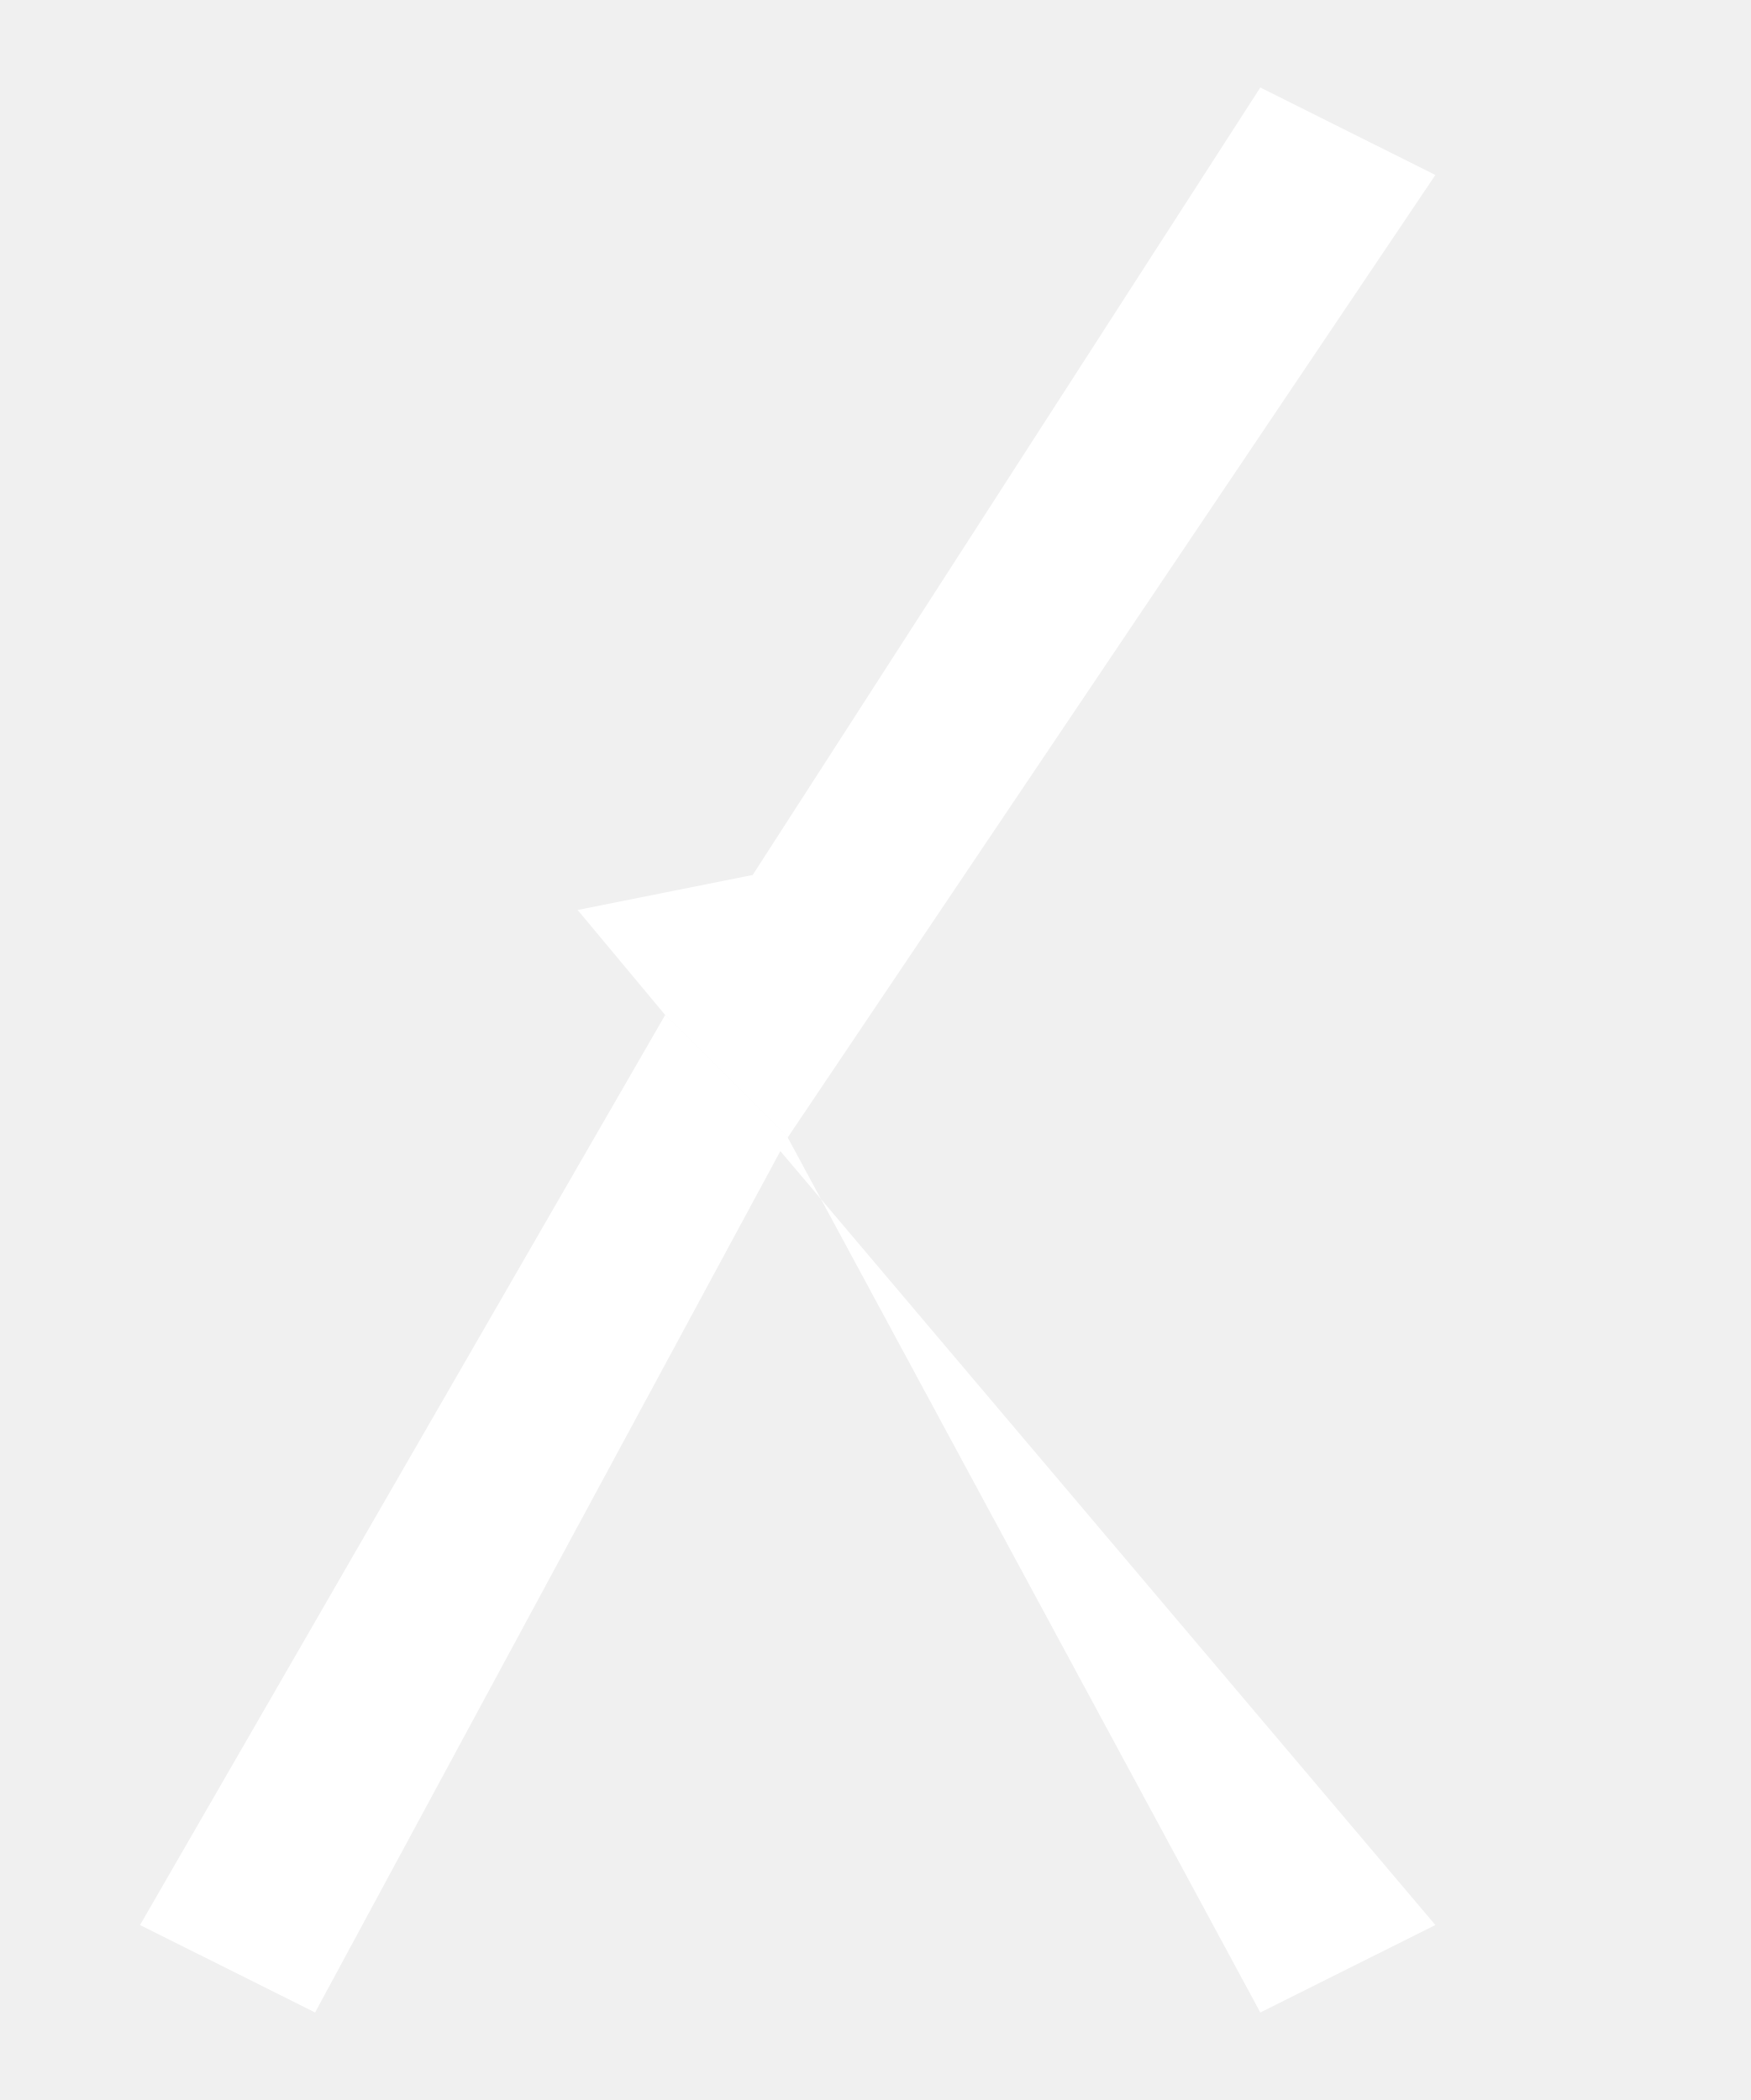
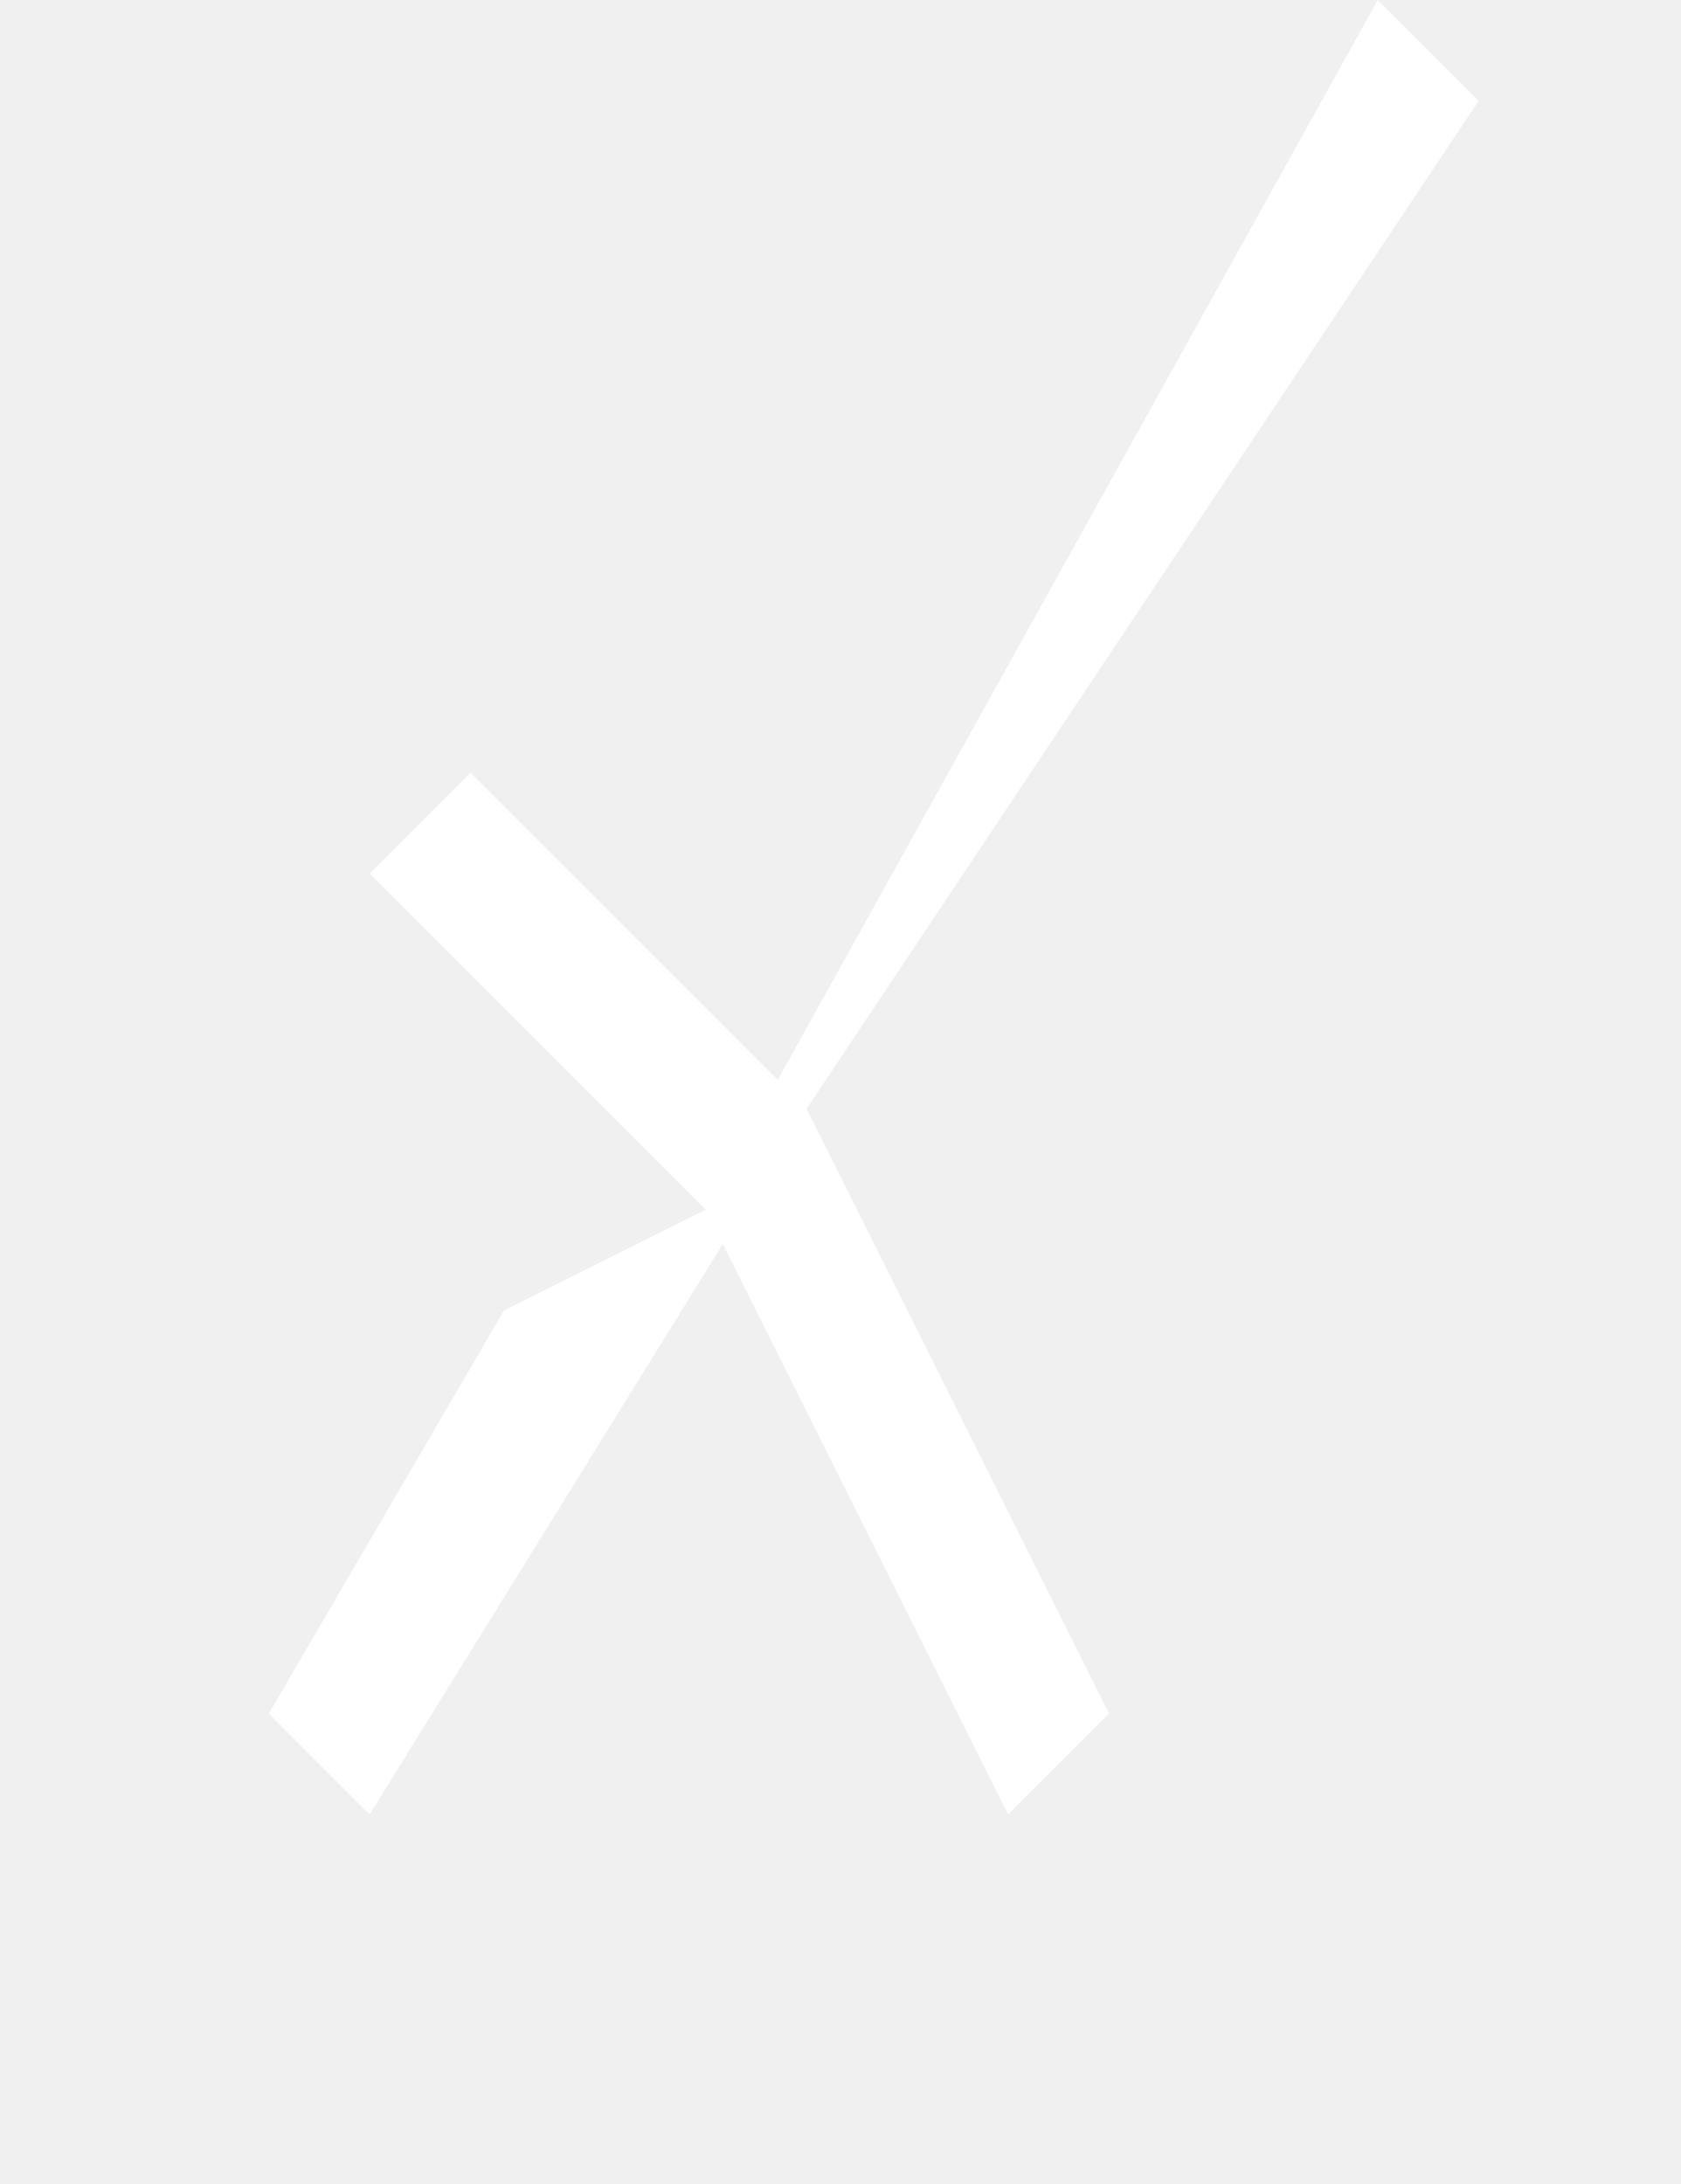
- <svg xmlns="http://www.w3.org/2000/svg" viewBox="0 0 100 120" fill="none">
-   <polygon points="38,58 45,65 82,10 72,5 43,50 33,52" fill="white" />
-   <polygon points="38,58 45,65 18,115 8,110" fill="white" />
-   <polygon points="38,58 45,65 72,115 82,110" fill="white" />
+ <svg xmlns="http://www.w3.org/2000/svg" viewBox="0 0 100 130" fill="white">
+   <polygon points="22,52 42,72 48,66 28,46" />
+   <polygon points="42,72 48,66 88,6 82,0" />
+   <polygon points="30,78 42,72 48,66 22,108 16,102" />
+   <polygon points="48,66 42,72 60,108 66,102" />
</svg>
